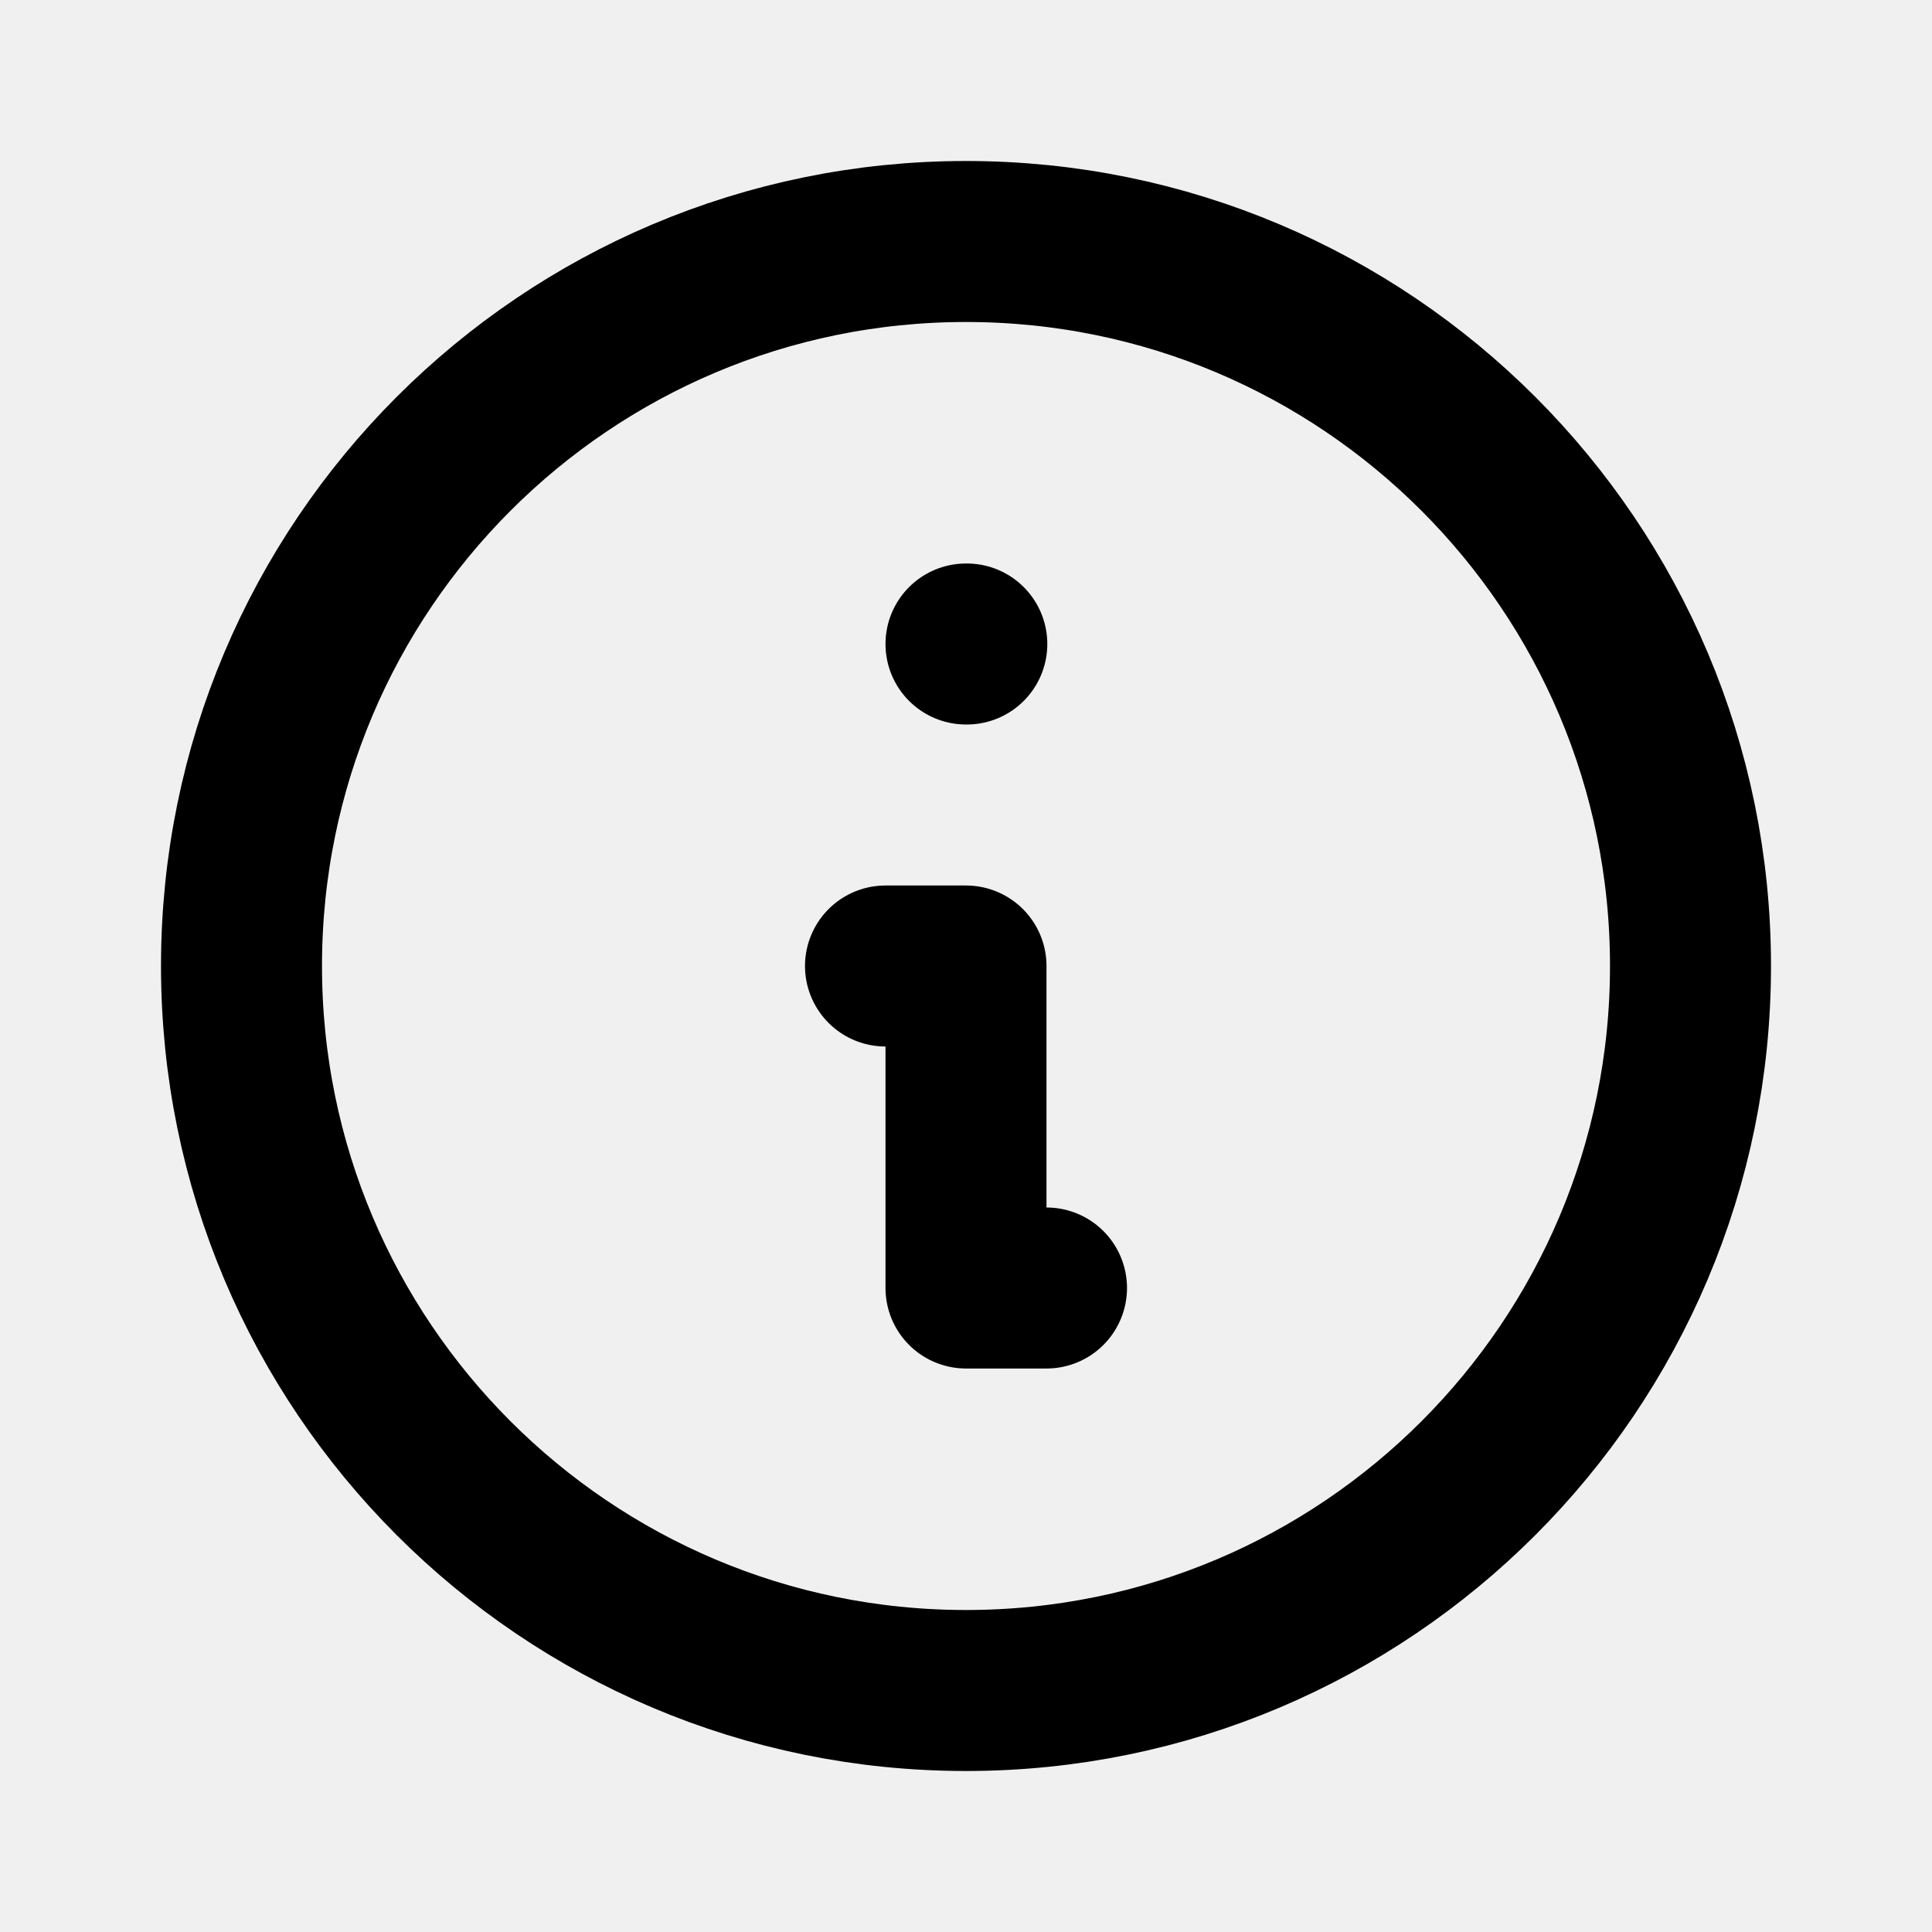
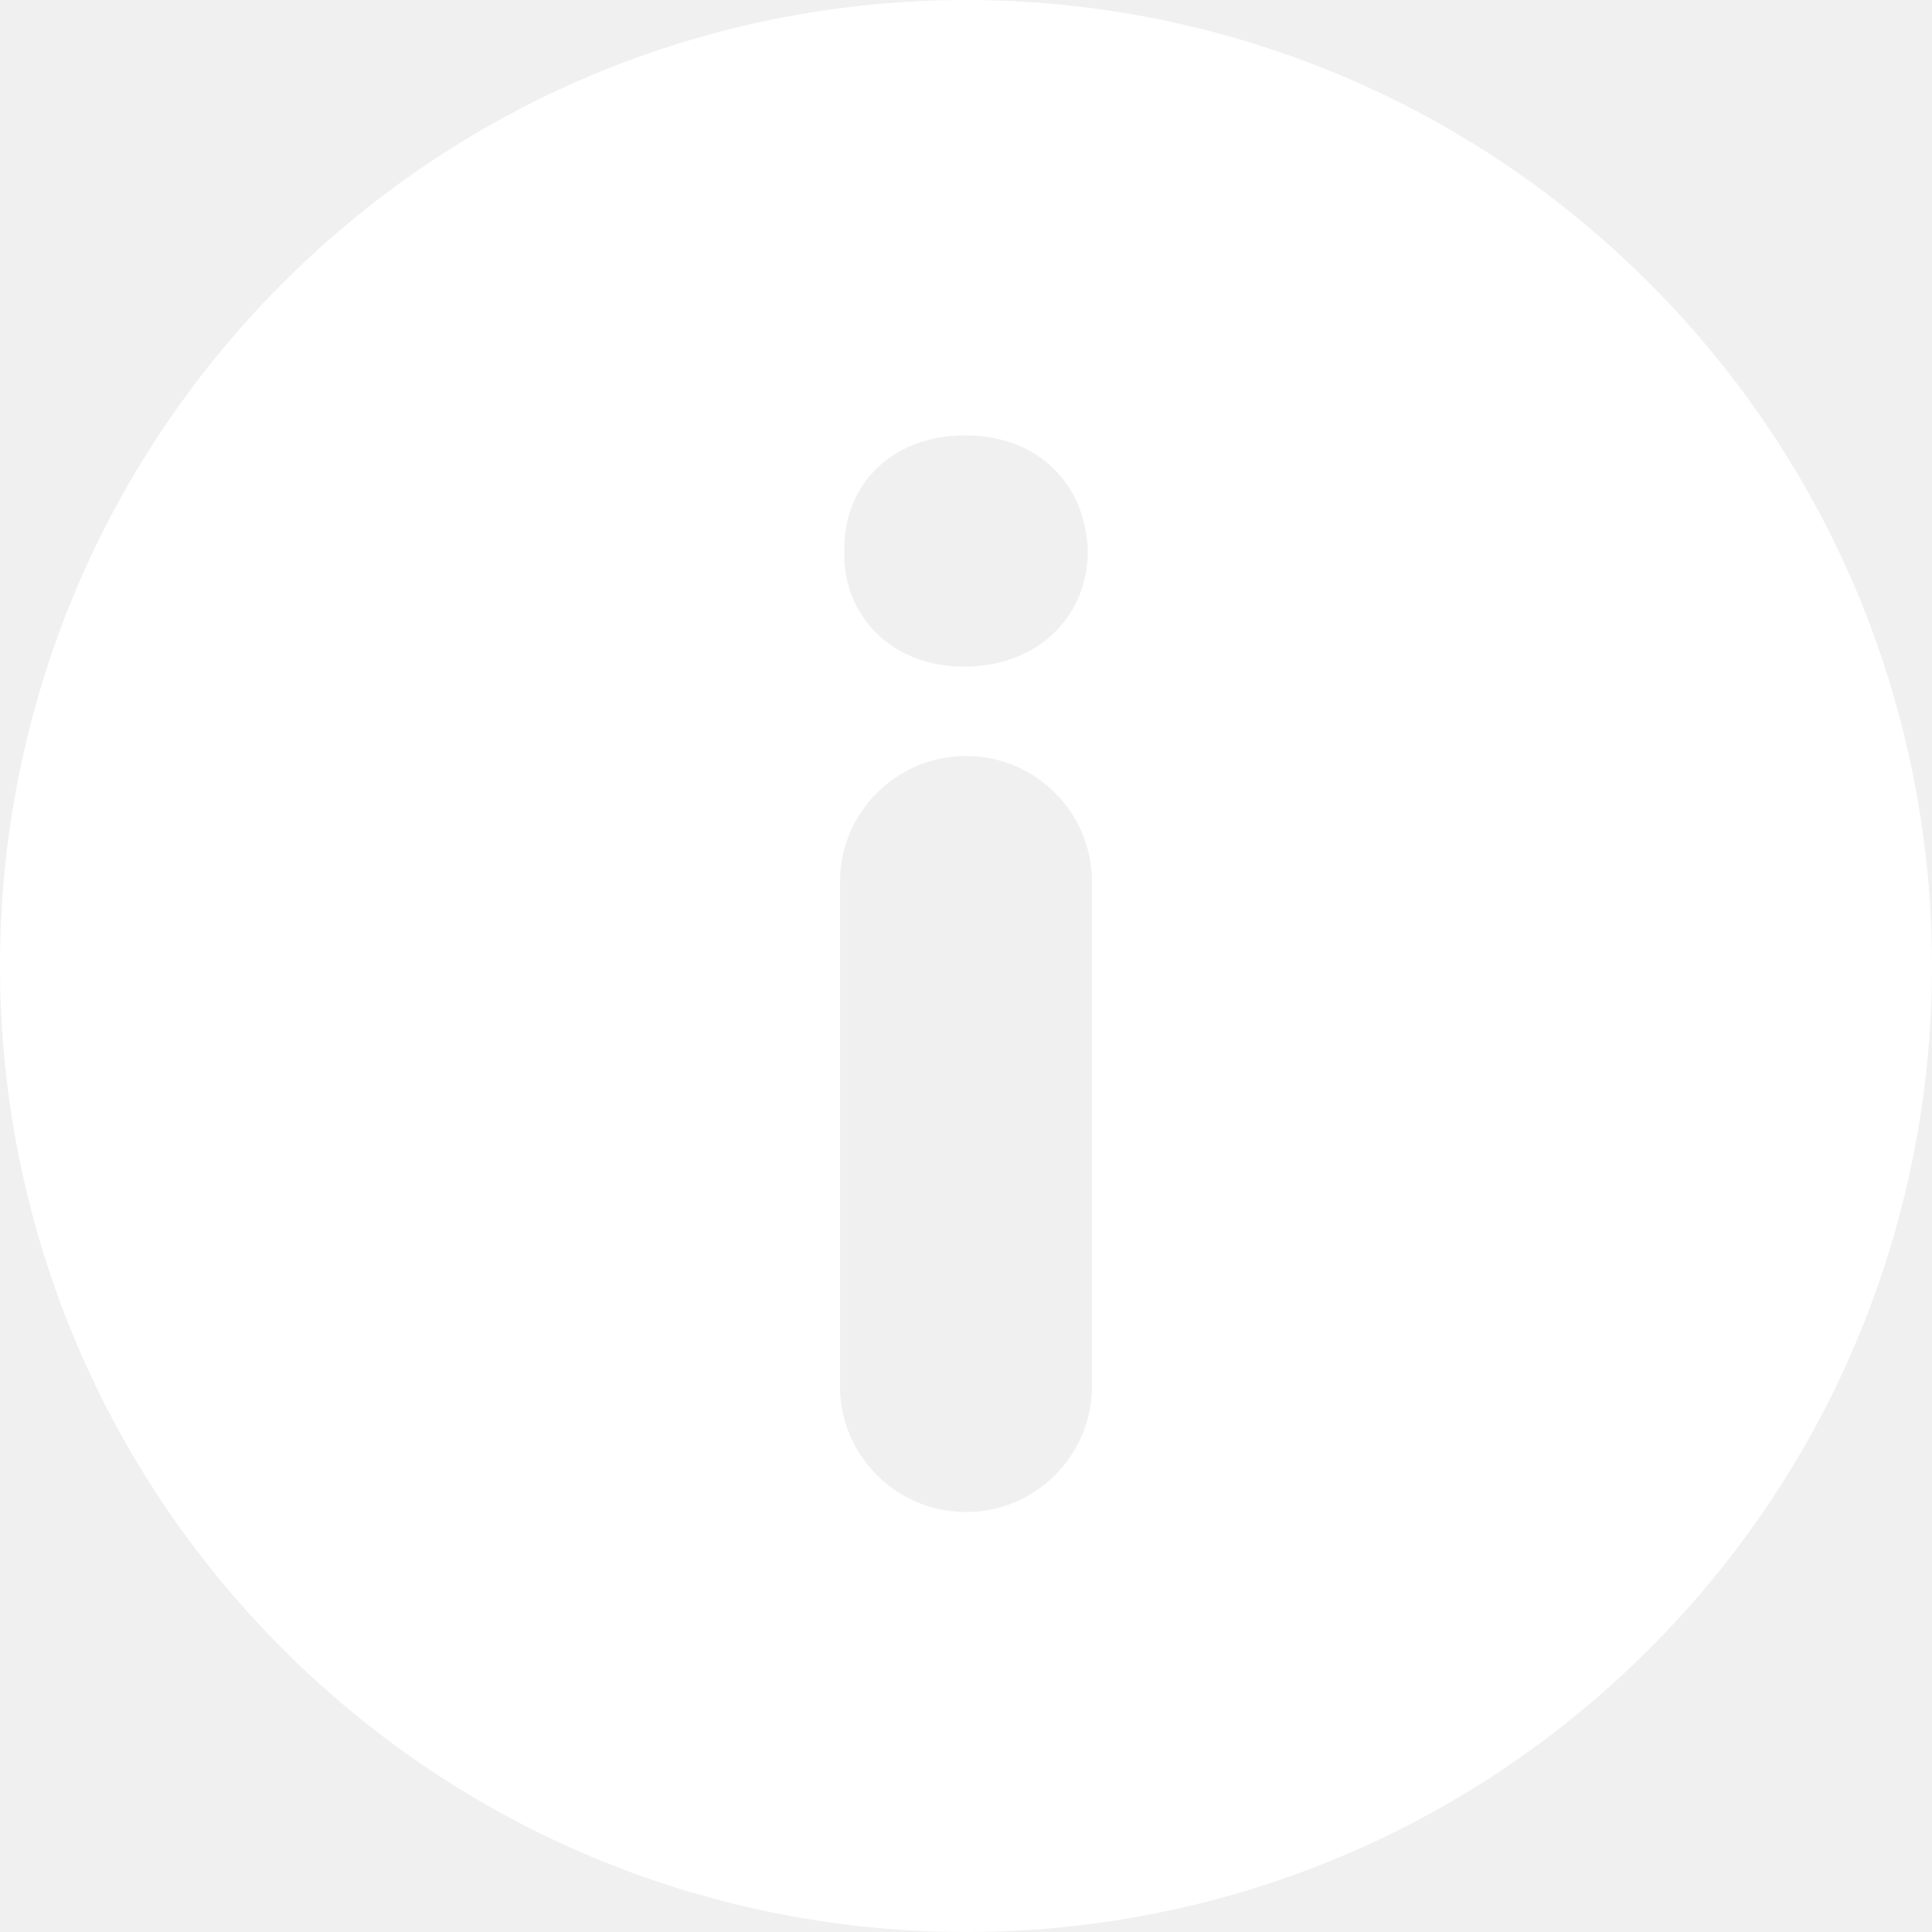
- <svg xmlns="http://www.w3.org/2000/svg" class="icon icon-tabler icon-tabler-info-circle" width="24" height="24" viewBox="0 0 24 24" stroke-width="2" stroke="currentColor" fill="none" stroke-linecap="round" stroke-linejoin="round">
-   <path stroke="none" d="M0 0h24v24H0z" fill="none" />
-   <circle cx="12" cy="12" r="9" />
-   <line x1="12" y1="8" x2="12.01" y2="8" />
-   <polyline points="11 12 12 12 12 16 13 16" />
+ <svg xmlns="http://www.w3.org/2000/svg" version="1.1" id="Capa_1" x="0px" y="0px" width="512px" height="512px" viewBox="0 0 45.999 45.999" style="enable-background:new 0 0 45.999 45.999;" xml:space="preserve" class="">
+   <g>
+     <g>
+       <g>
+         <path d="M39.264,6.736c-8.982-8.981-23.545-8.982-32.528,0c-8.982,8.982-8.981,23.545,0,32.528c8.982,8.98,23.545,8.981,32.528,0    C48.245,30.281,48.244,15.719,39.264,6.736z M25.999,33c0,1.657-1.343,3-3,3s-3-1.343-3-3V21c0-1.657,1.343-3,3-3s3,1.343,3,3V33z     M22.946,15.872c-1.728,0-2.88-1.224-2.844-2.735c-0.036-1.584,1.116-2.771,2.879-2.771c1.764,0,2.88,1.188,2.917,2.771    C25.897,14.648,24.746,15.872,22.946,15.872z" data-original="#000000" class="active-path" data-old_color="#000000" fill="#FFFFFF" />
+       </g>
+     </g>
+   </g>
</svg>
